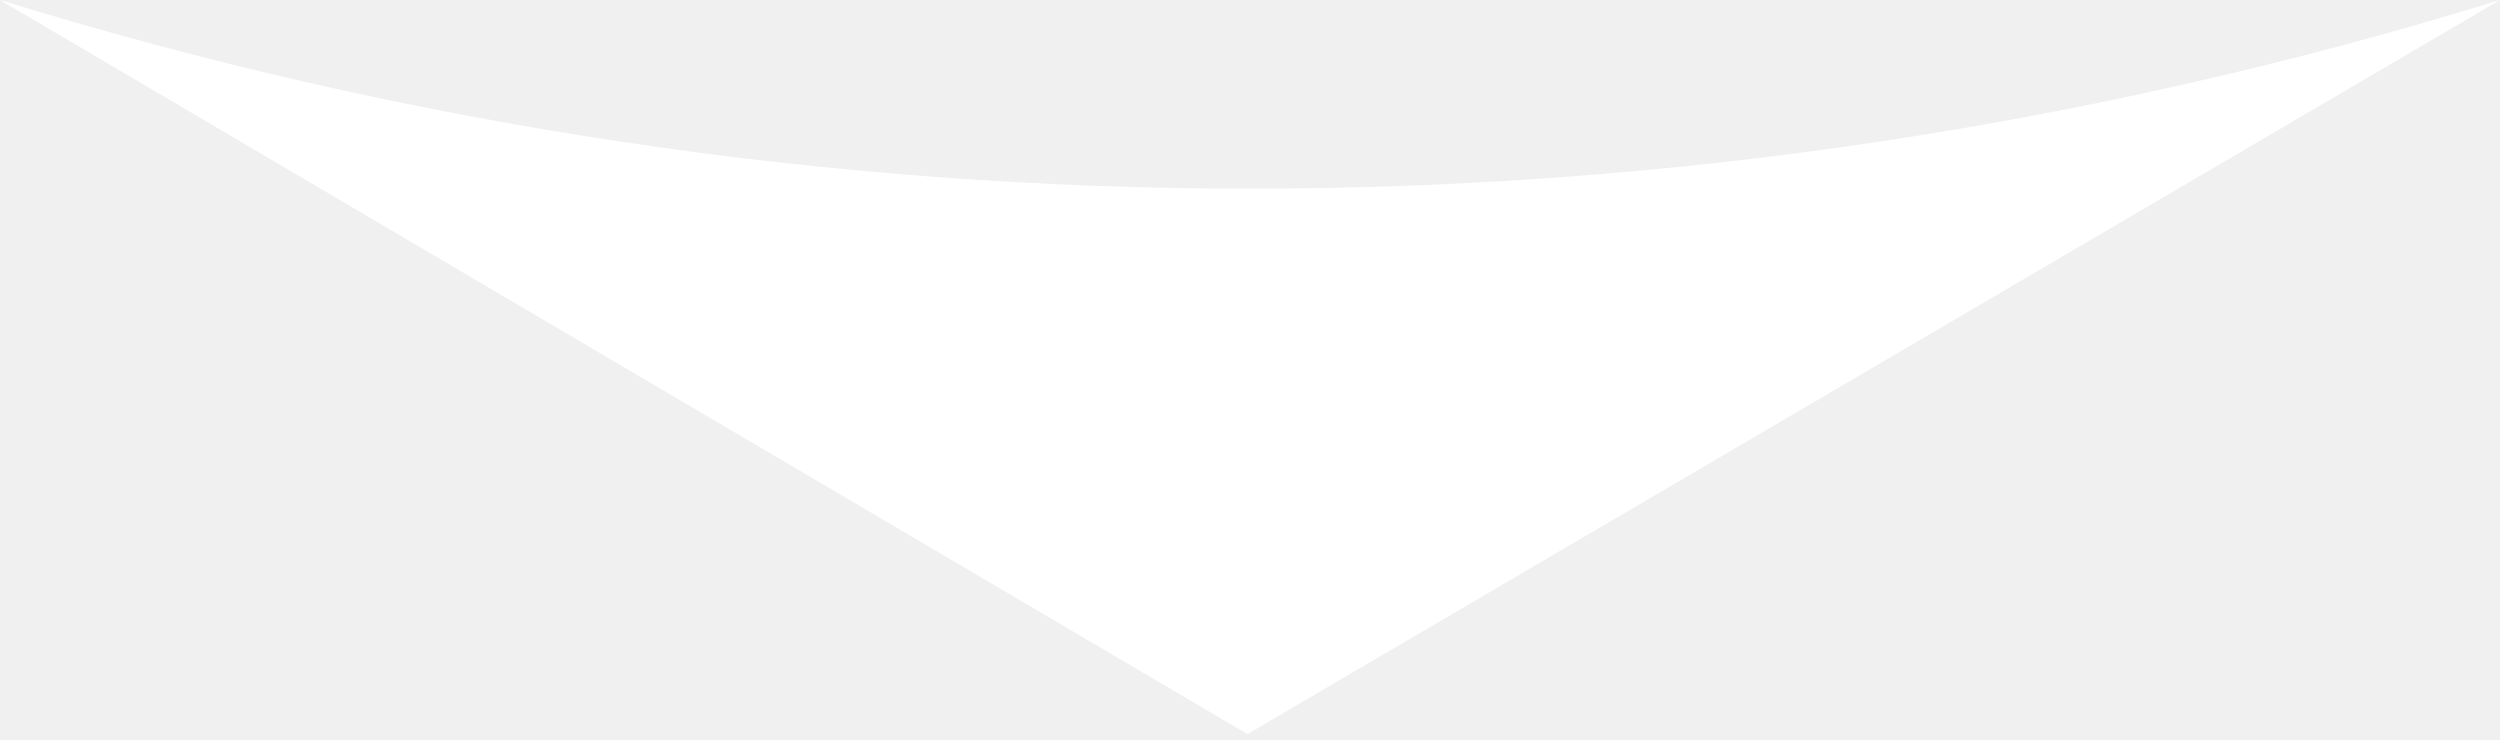
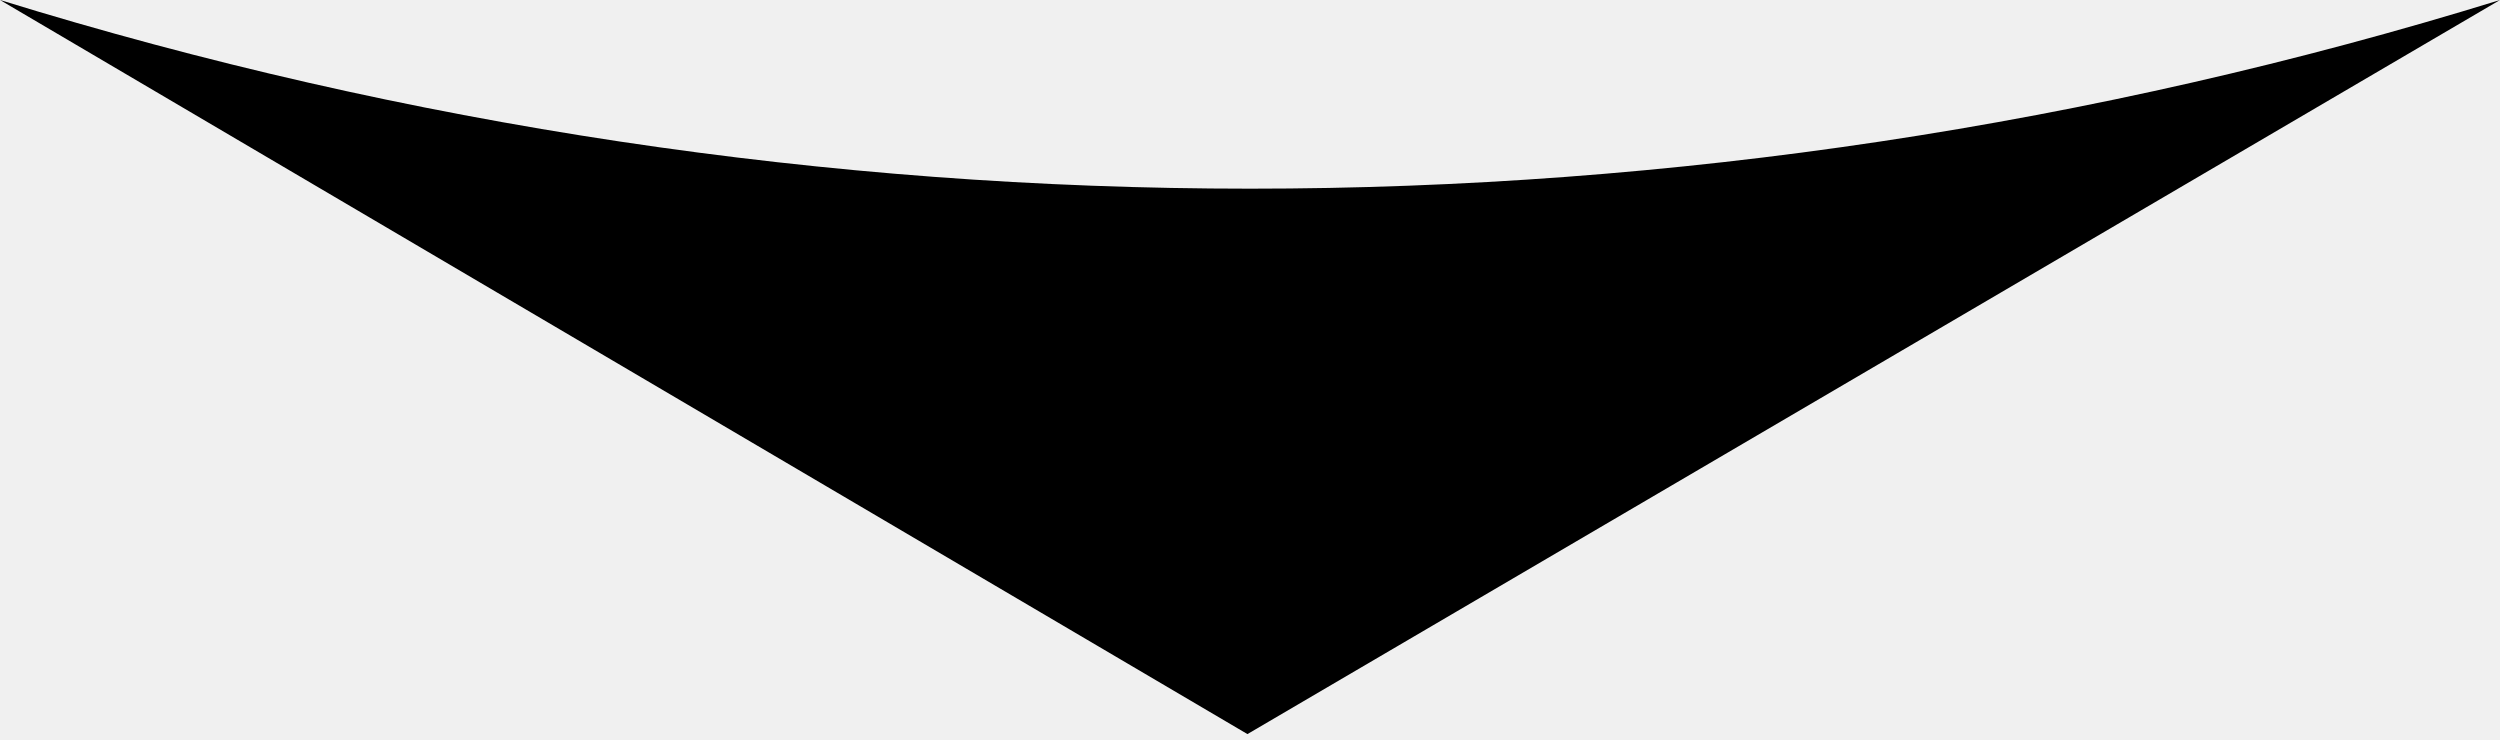
<svg xmlns="http://www.w3.org/2000/svg" id="Calque_1" data-name="Calque 1" width="48.7" height="14.4" viewBox="0 0 48.7 14.4">
  <defs>
    <style>
      .cls-1 {
-         fill: #ffffff;
+         fill: #000000;
      }
    </style>
  </defs>
  <path class="cls-1" d="M25.1,38.5.8,24.2h0a82.5,82.5,0,0,0,48.7,0h0Z" transform="translate(-0.8 -24.2)" />
</svg>
